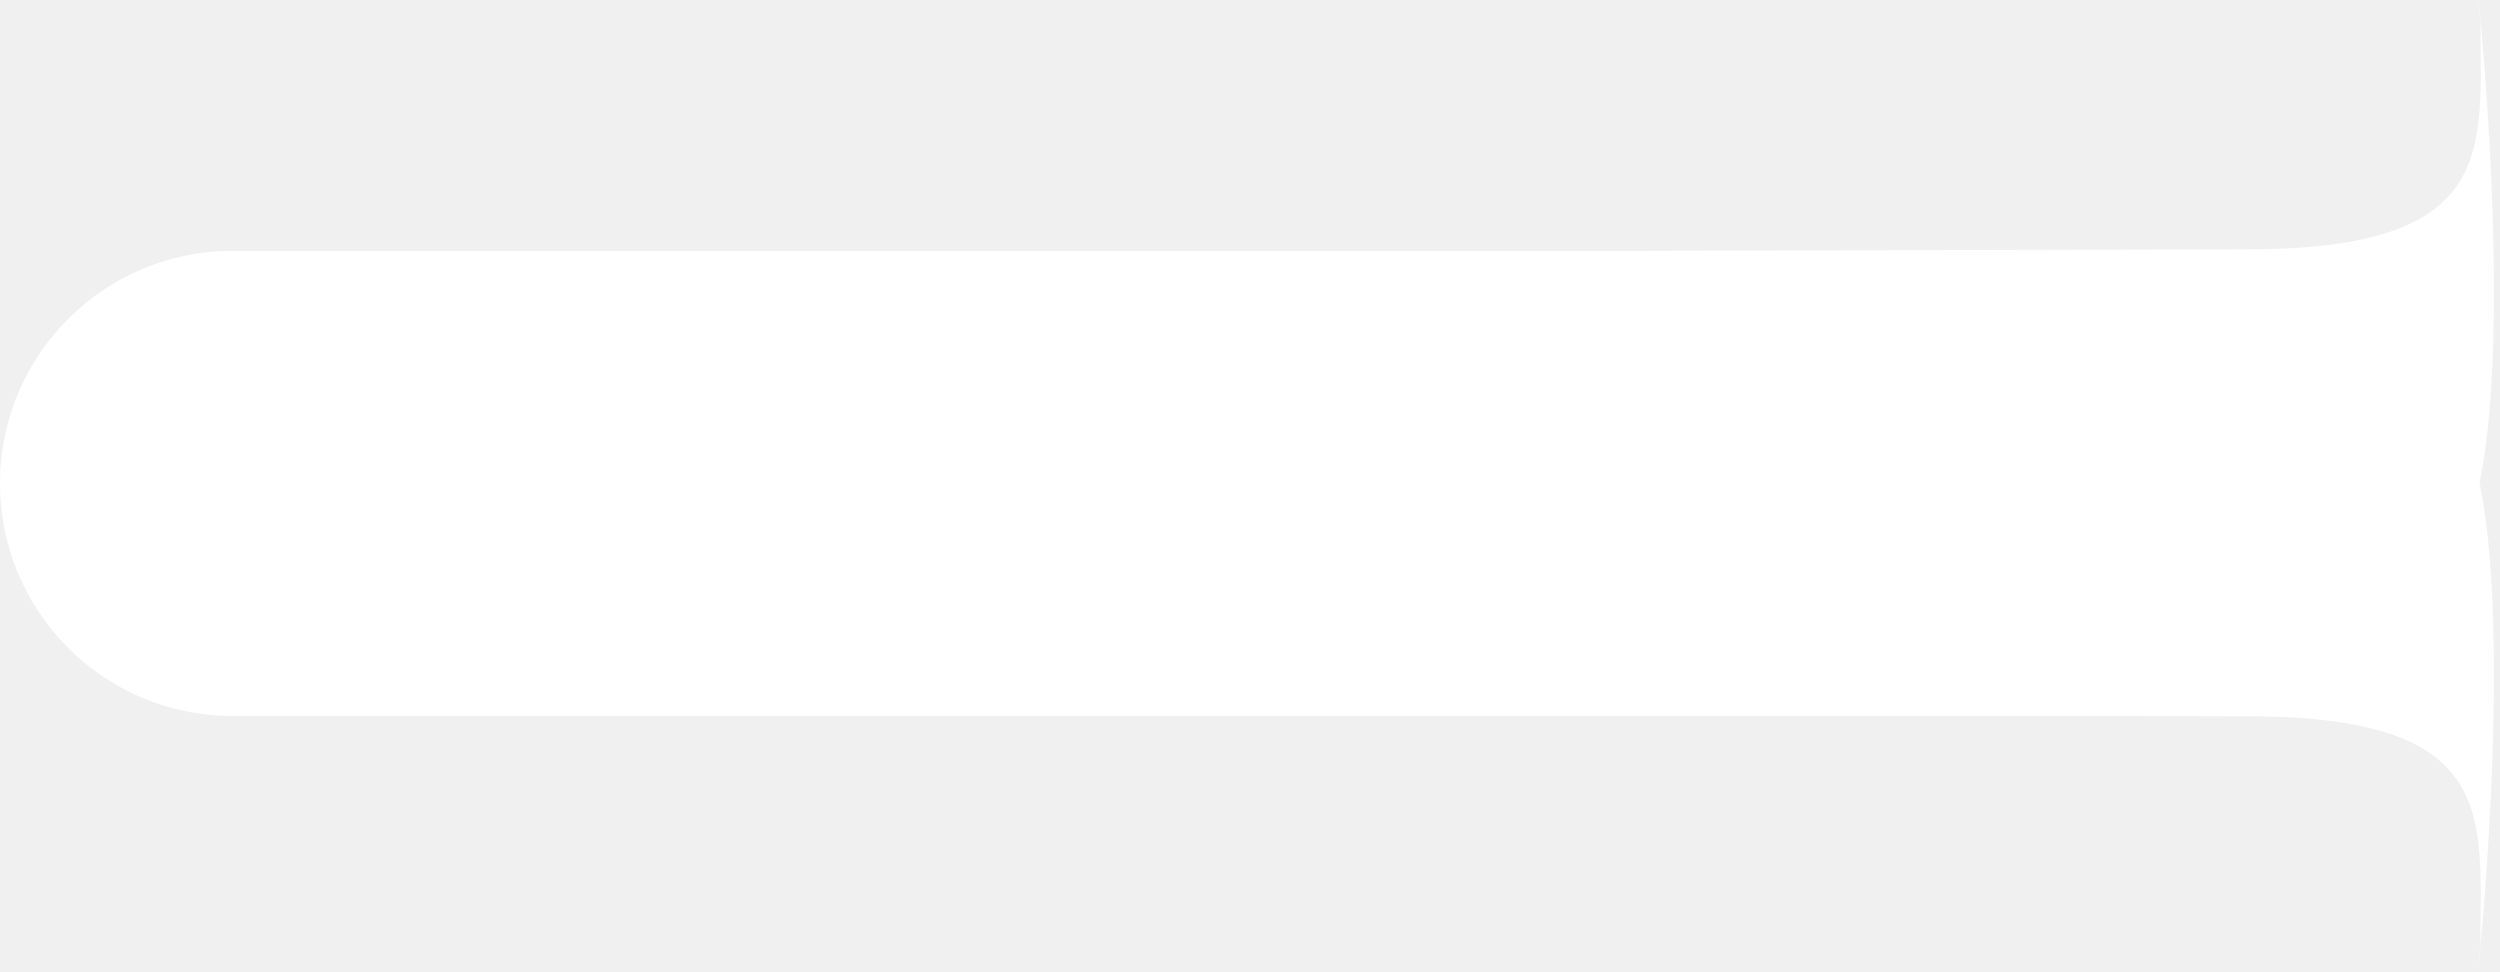
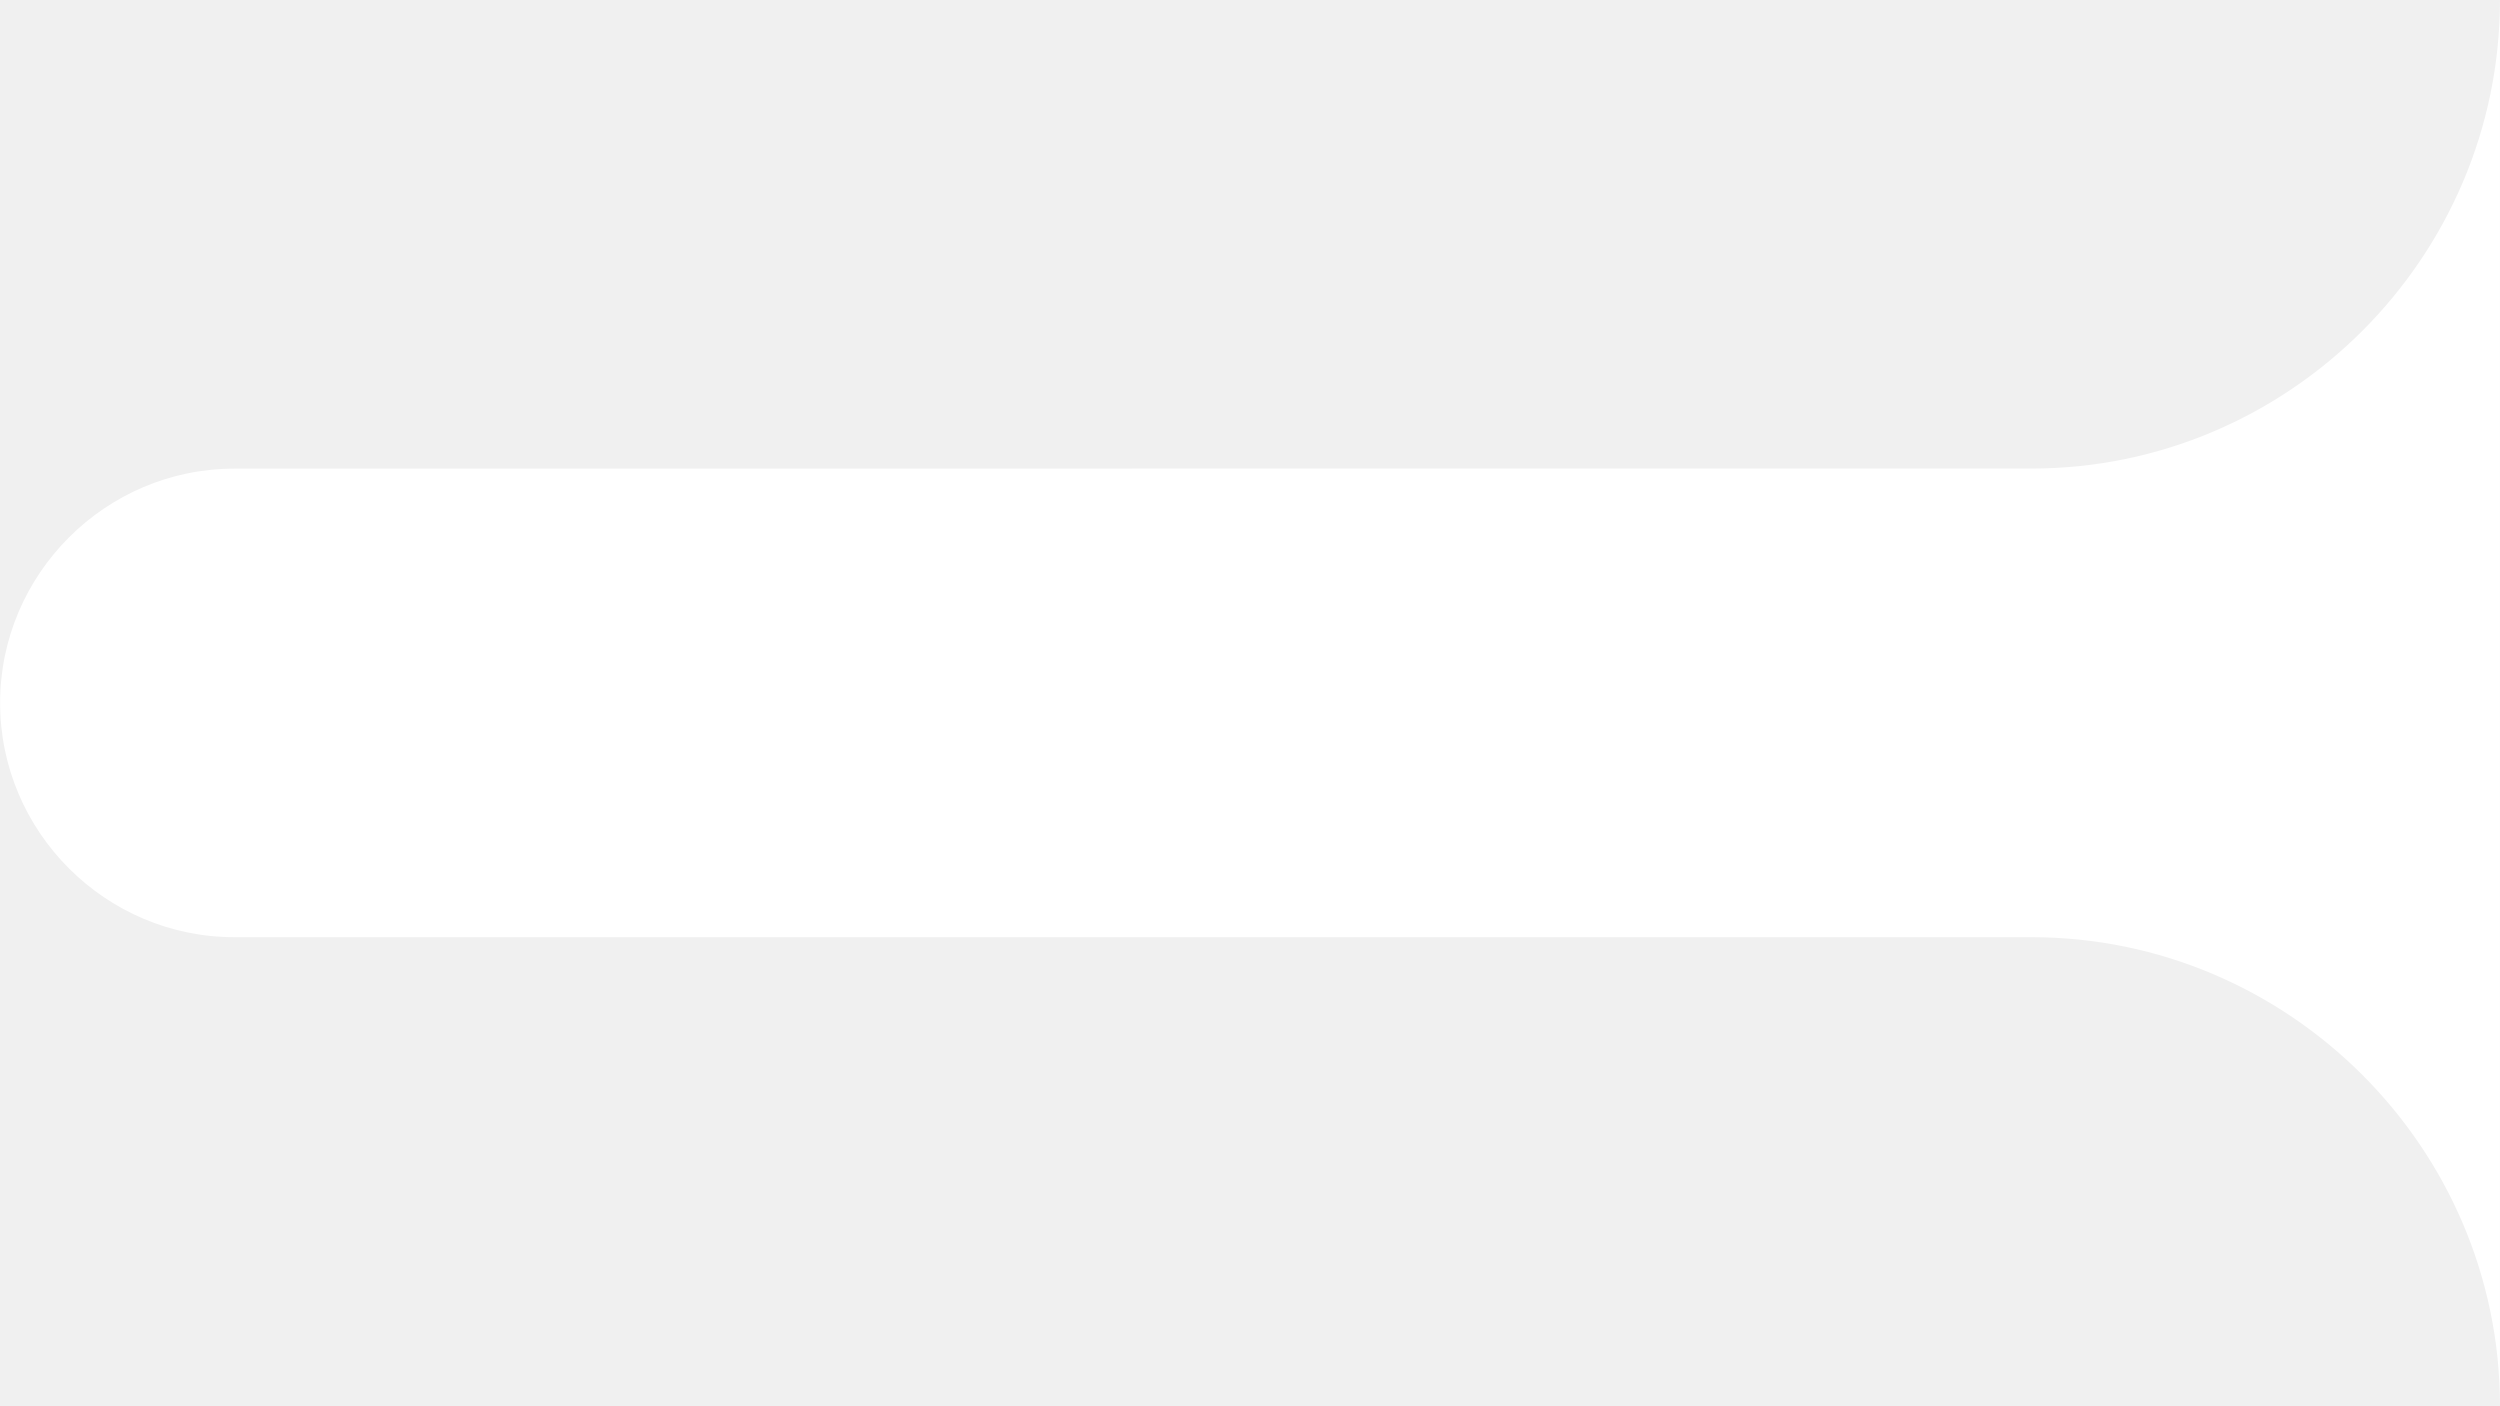
- <svg xmlns="http://www.w3.org/2000/svg" width="319" height="124" viewBox="0 0 319 124" fill="none">
-   <path d="M316.5 2.713C314.937 -12.139 321.158 38.707 316.39 61.606C321.158 84.505 314.937 135.354 316.5 120.501C316.5 104.153 318.986 91.398 286.735 91.398L270.625 91.358H29.676C13.287 91.358 0 78.072 0 61.682C0 45.293 13.287 32.008 29.676 32.008H209.329L286.735 31.815C318.986 31.815 316.5 19.06 316.5 2.713Z" fill="white" />
+ <svg xmlns="http://www.w3.org/2000/svg" xml:space="preserve" width="84.054mm" height="47.268mm" version="1.0" style="shape-rendering:geometricPrecision; text-rendering:geometricPrecision; image-rendering:optimizeQuality; fill-rule:evenodd; clip-rule:evenodd" viewBox="0 0 372.3 209.37">
+   <defs>
+     <style type="text/css">
+    
+     .fil0 {fill:white}
+    
+   </style>
+   </defs>
+   <g id="Layer_x0020_1">
+     <path class="fil0" d="M168.6 69.79l-32.03 0 -101.67 0c-19.19,0 -34.89,15.7 -34.89,34.89 0,19.19 15.7,34.89 34.89,34.89l101.67 0 32.03 0 53.82 0 30.33 0 49.76 0c38.38,0 69.79,31.4 69.79,69.79l0 -69.79 0 -69.79 0 -69.79c0,38.38 -31.4,69.79 -69.79,69.79l-49.76 0 -30.33 0 -53.82 0z" />
+   </g>
</svg>
